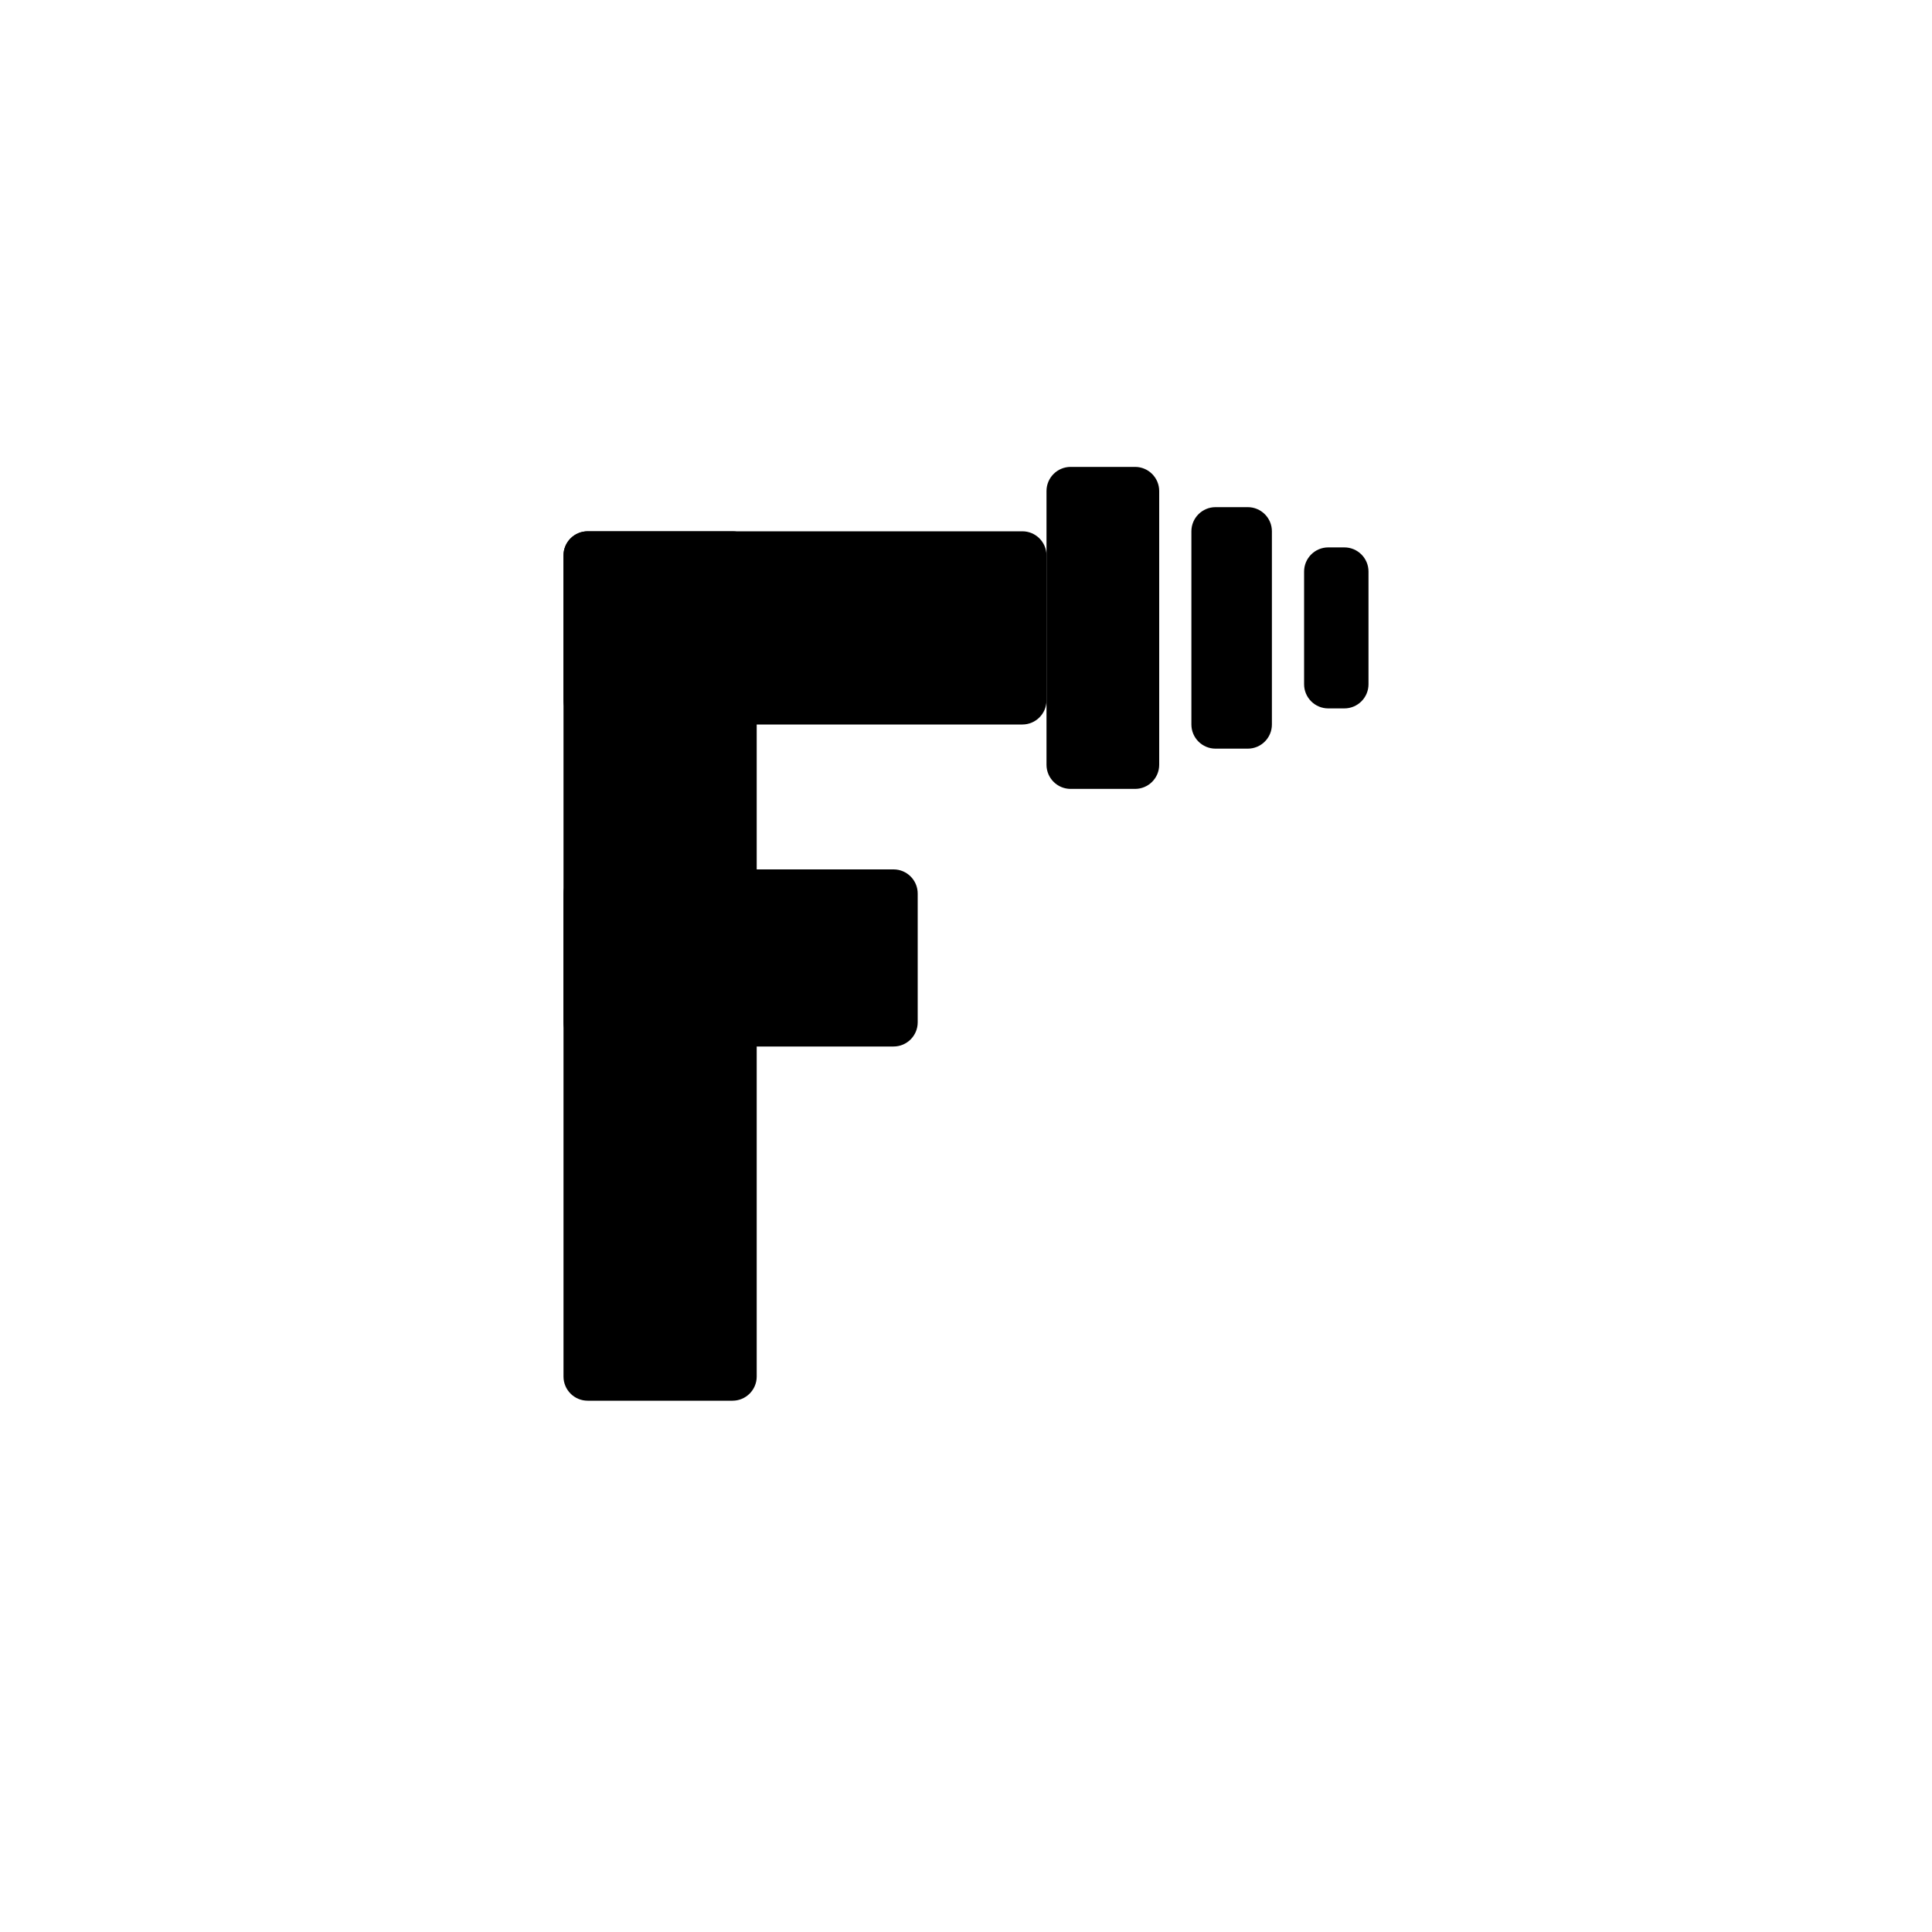
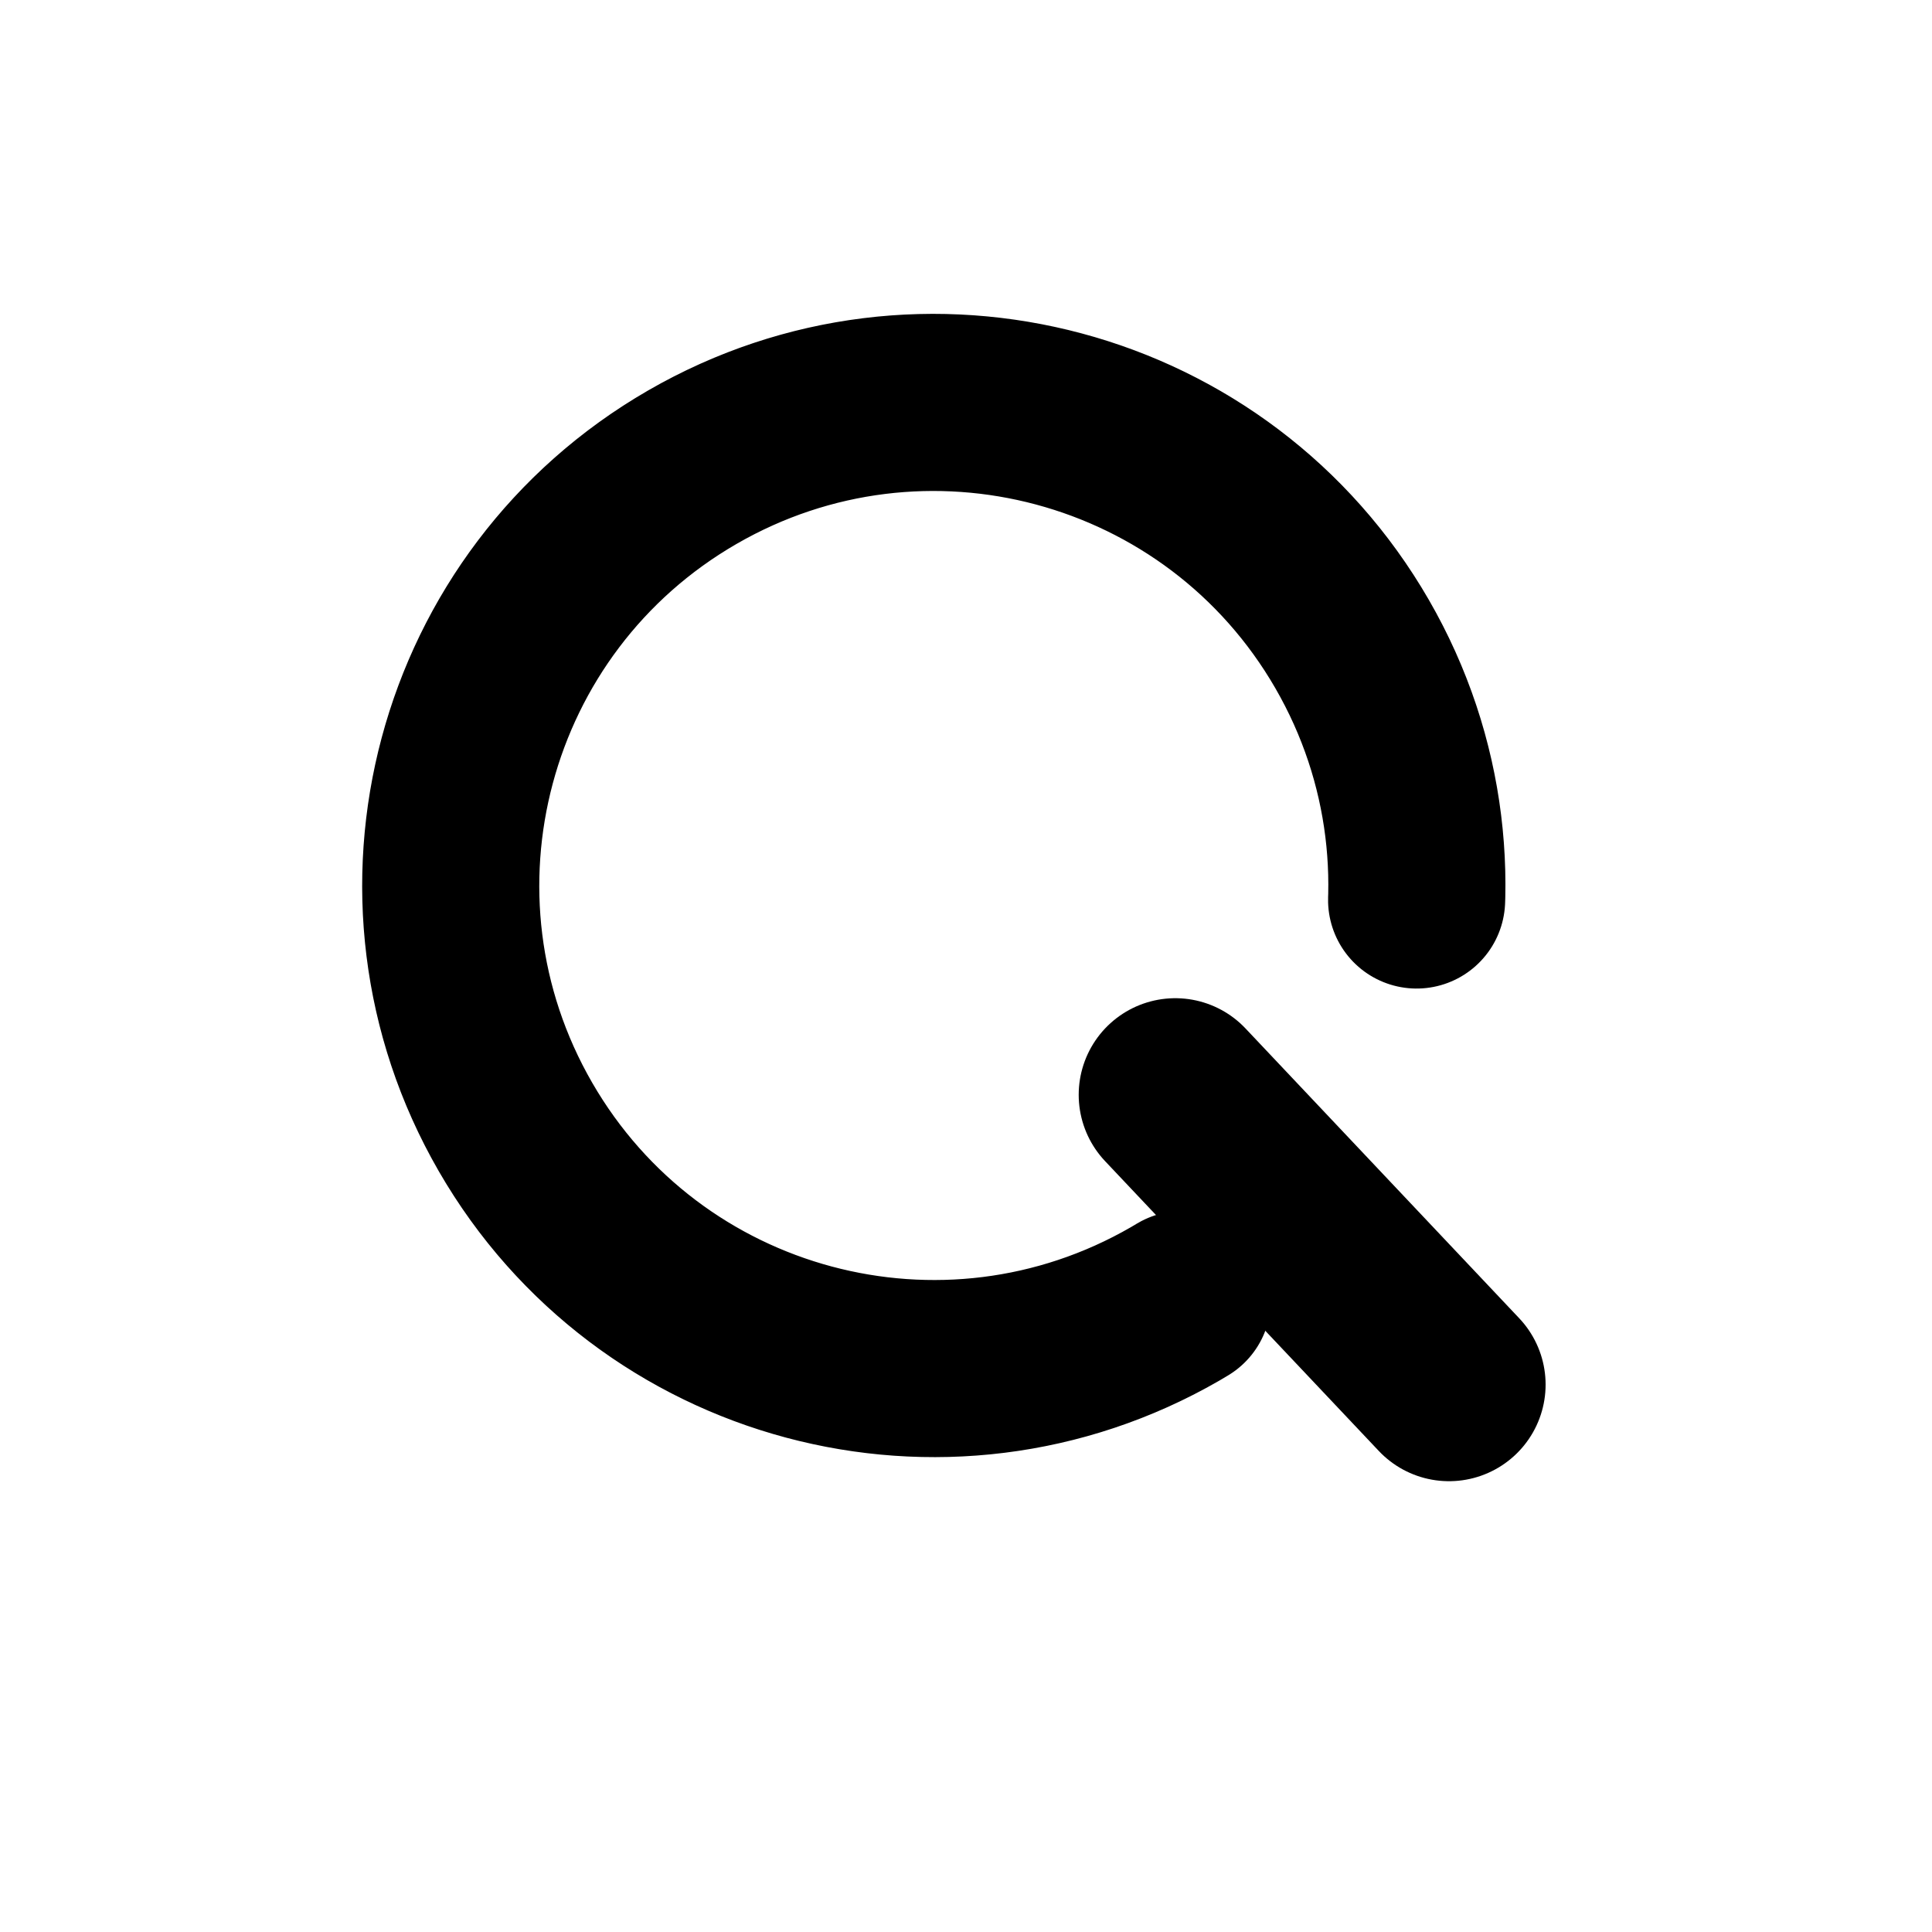
- <svg xmlns="http://www.w3.org/2000/svg" viewBox="0 0 120 120" width="120" height="120" role="img" aria-label="Forged by Iron mark (monochrome)">
-   <g fill="currentColor">
-     <rect x="35" y="33" width="12" height="54" rx="1.5" />
-     <rect x="35" y="33" width="30" height="12" rx="1.5" />
-     <rect x="35" y="54" width="22" height="11" rx="1.5" />
-     <rect x="65" y="29" width="7" height="20" rx="1.5" />
-     <rect x="74" y="31.5" width="5" height="15" rx="1.5" />
-     <rect x="81" y="34" width="4" height="10" rx="1.5" />
+ <svg xmlns="http://www.w3.org/2000/svg" viewBox="0 0 120 120" width="120" height="120" role="img" aria-label="Physiq mark (monochrome)">
+   <g fill="none" stroke="currentColor" stroke-linecap="round">
+     <circle cx="58" cy="55" r="30" stroke-width="11" stroke-dasharray="158 30" transform="rotate(60 58 55)" />
+     <path d="M73 68 L90 86" stroke-width="12" />
  </g>
</svg>
